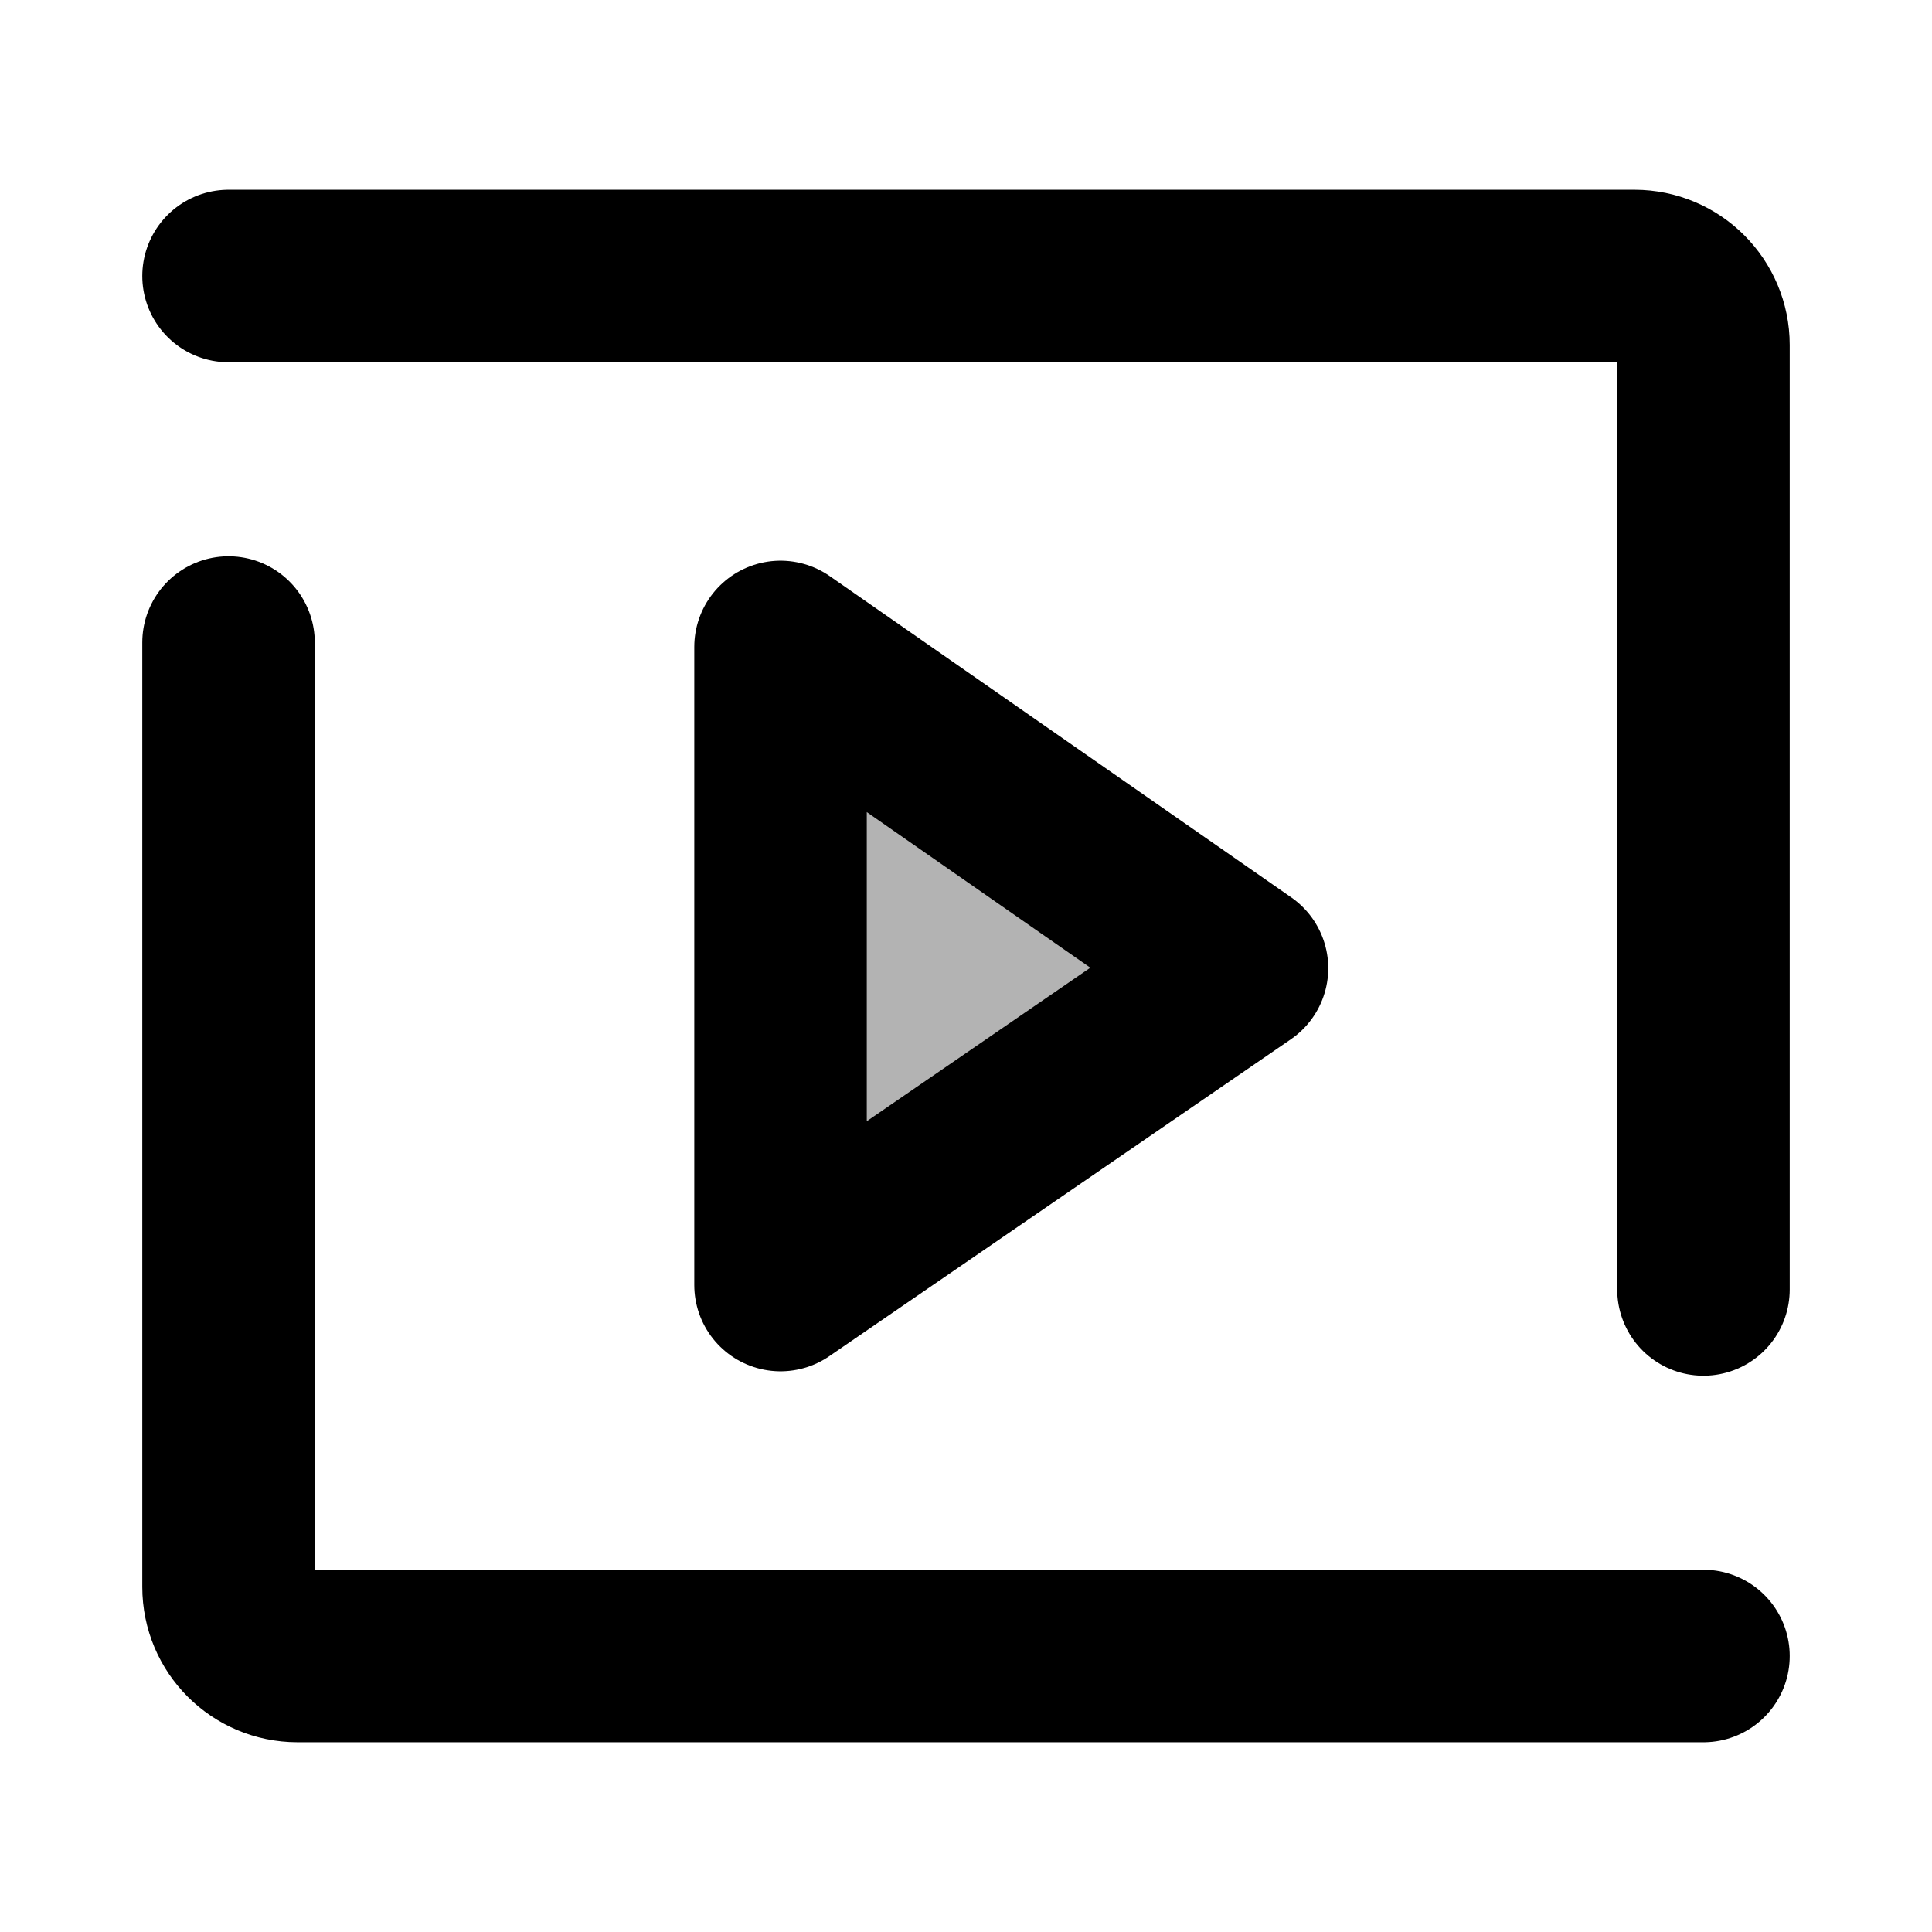
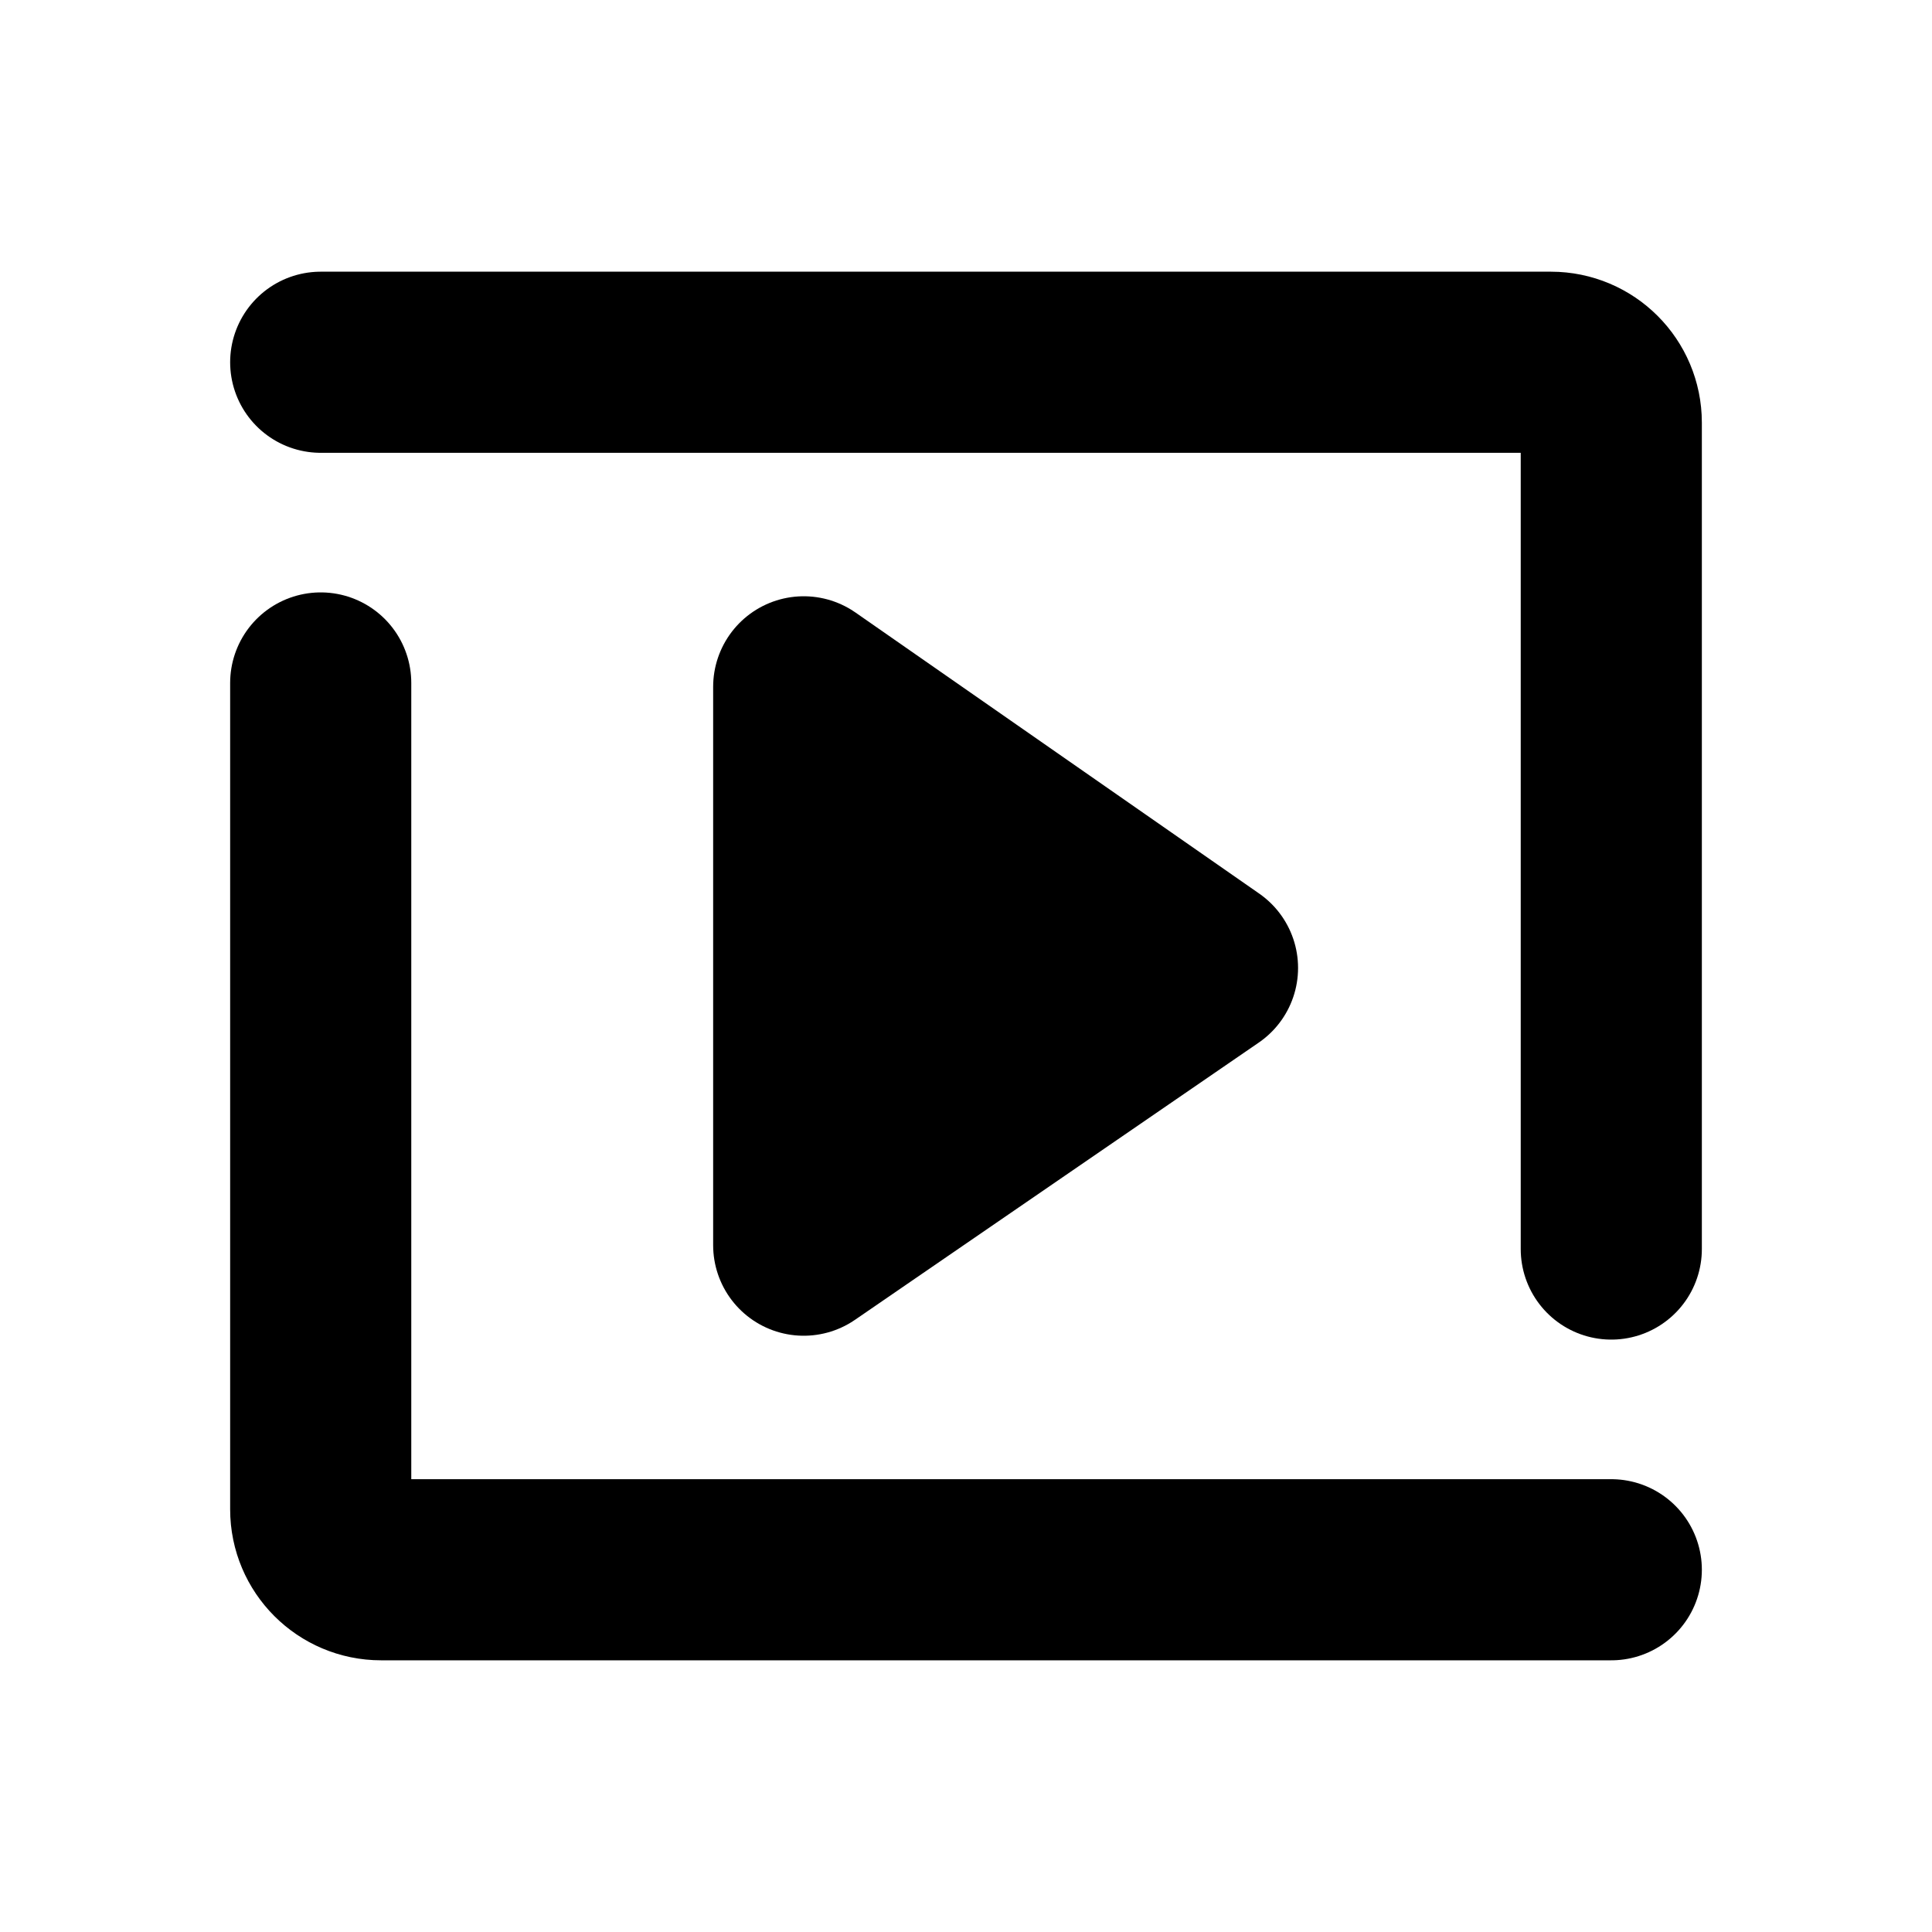
- <svg xmlns="http://www.w3.org/2000/svg" width="14" height="14" viewBox="0 0 14 14" fill="none">
-   <path d="M1.656 2H11.844C12.12 2 12.344 2.224 12.344 2.5V9.344M12.344 12H2.156C1.88 12 1.656 11.776 1.656 11.5V4.656" stroke="black" stroke-width="1.25" stroke-linecap="round" />
-   <path d="M9 7.016L5.656 9.312L5.656 4.688L9 7.016Z" fill="black" fill-opacity="0.3" stroke="black" stroke-width="1.25" stroke-linecap="round" stroke-linejoin="round" />
+ <svg xmlns="http://www.w3.org/2000/svg" width="16" height="16" viewBox="0 0 16 16" fill="none">
+   <path d="M2.656 3H12.844C13.12 3 13.344 3.224 13.344 3.5V10.344M13.344 13H3.156C2.88 13 2.656 12.776 2.656 12.5V5.656" stroke="black" stroke-width="1.5" stroke-linecap="round" />
+   <path d="M10 8.016L6.656 10.312V5.688L10 8.016Z" fill="black" stroke="black" stroke-width="1.5" stroke-linecap="round" stroke-linejoin="round" />
</svg>
